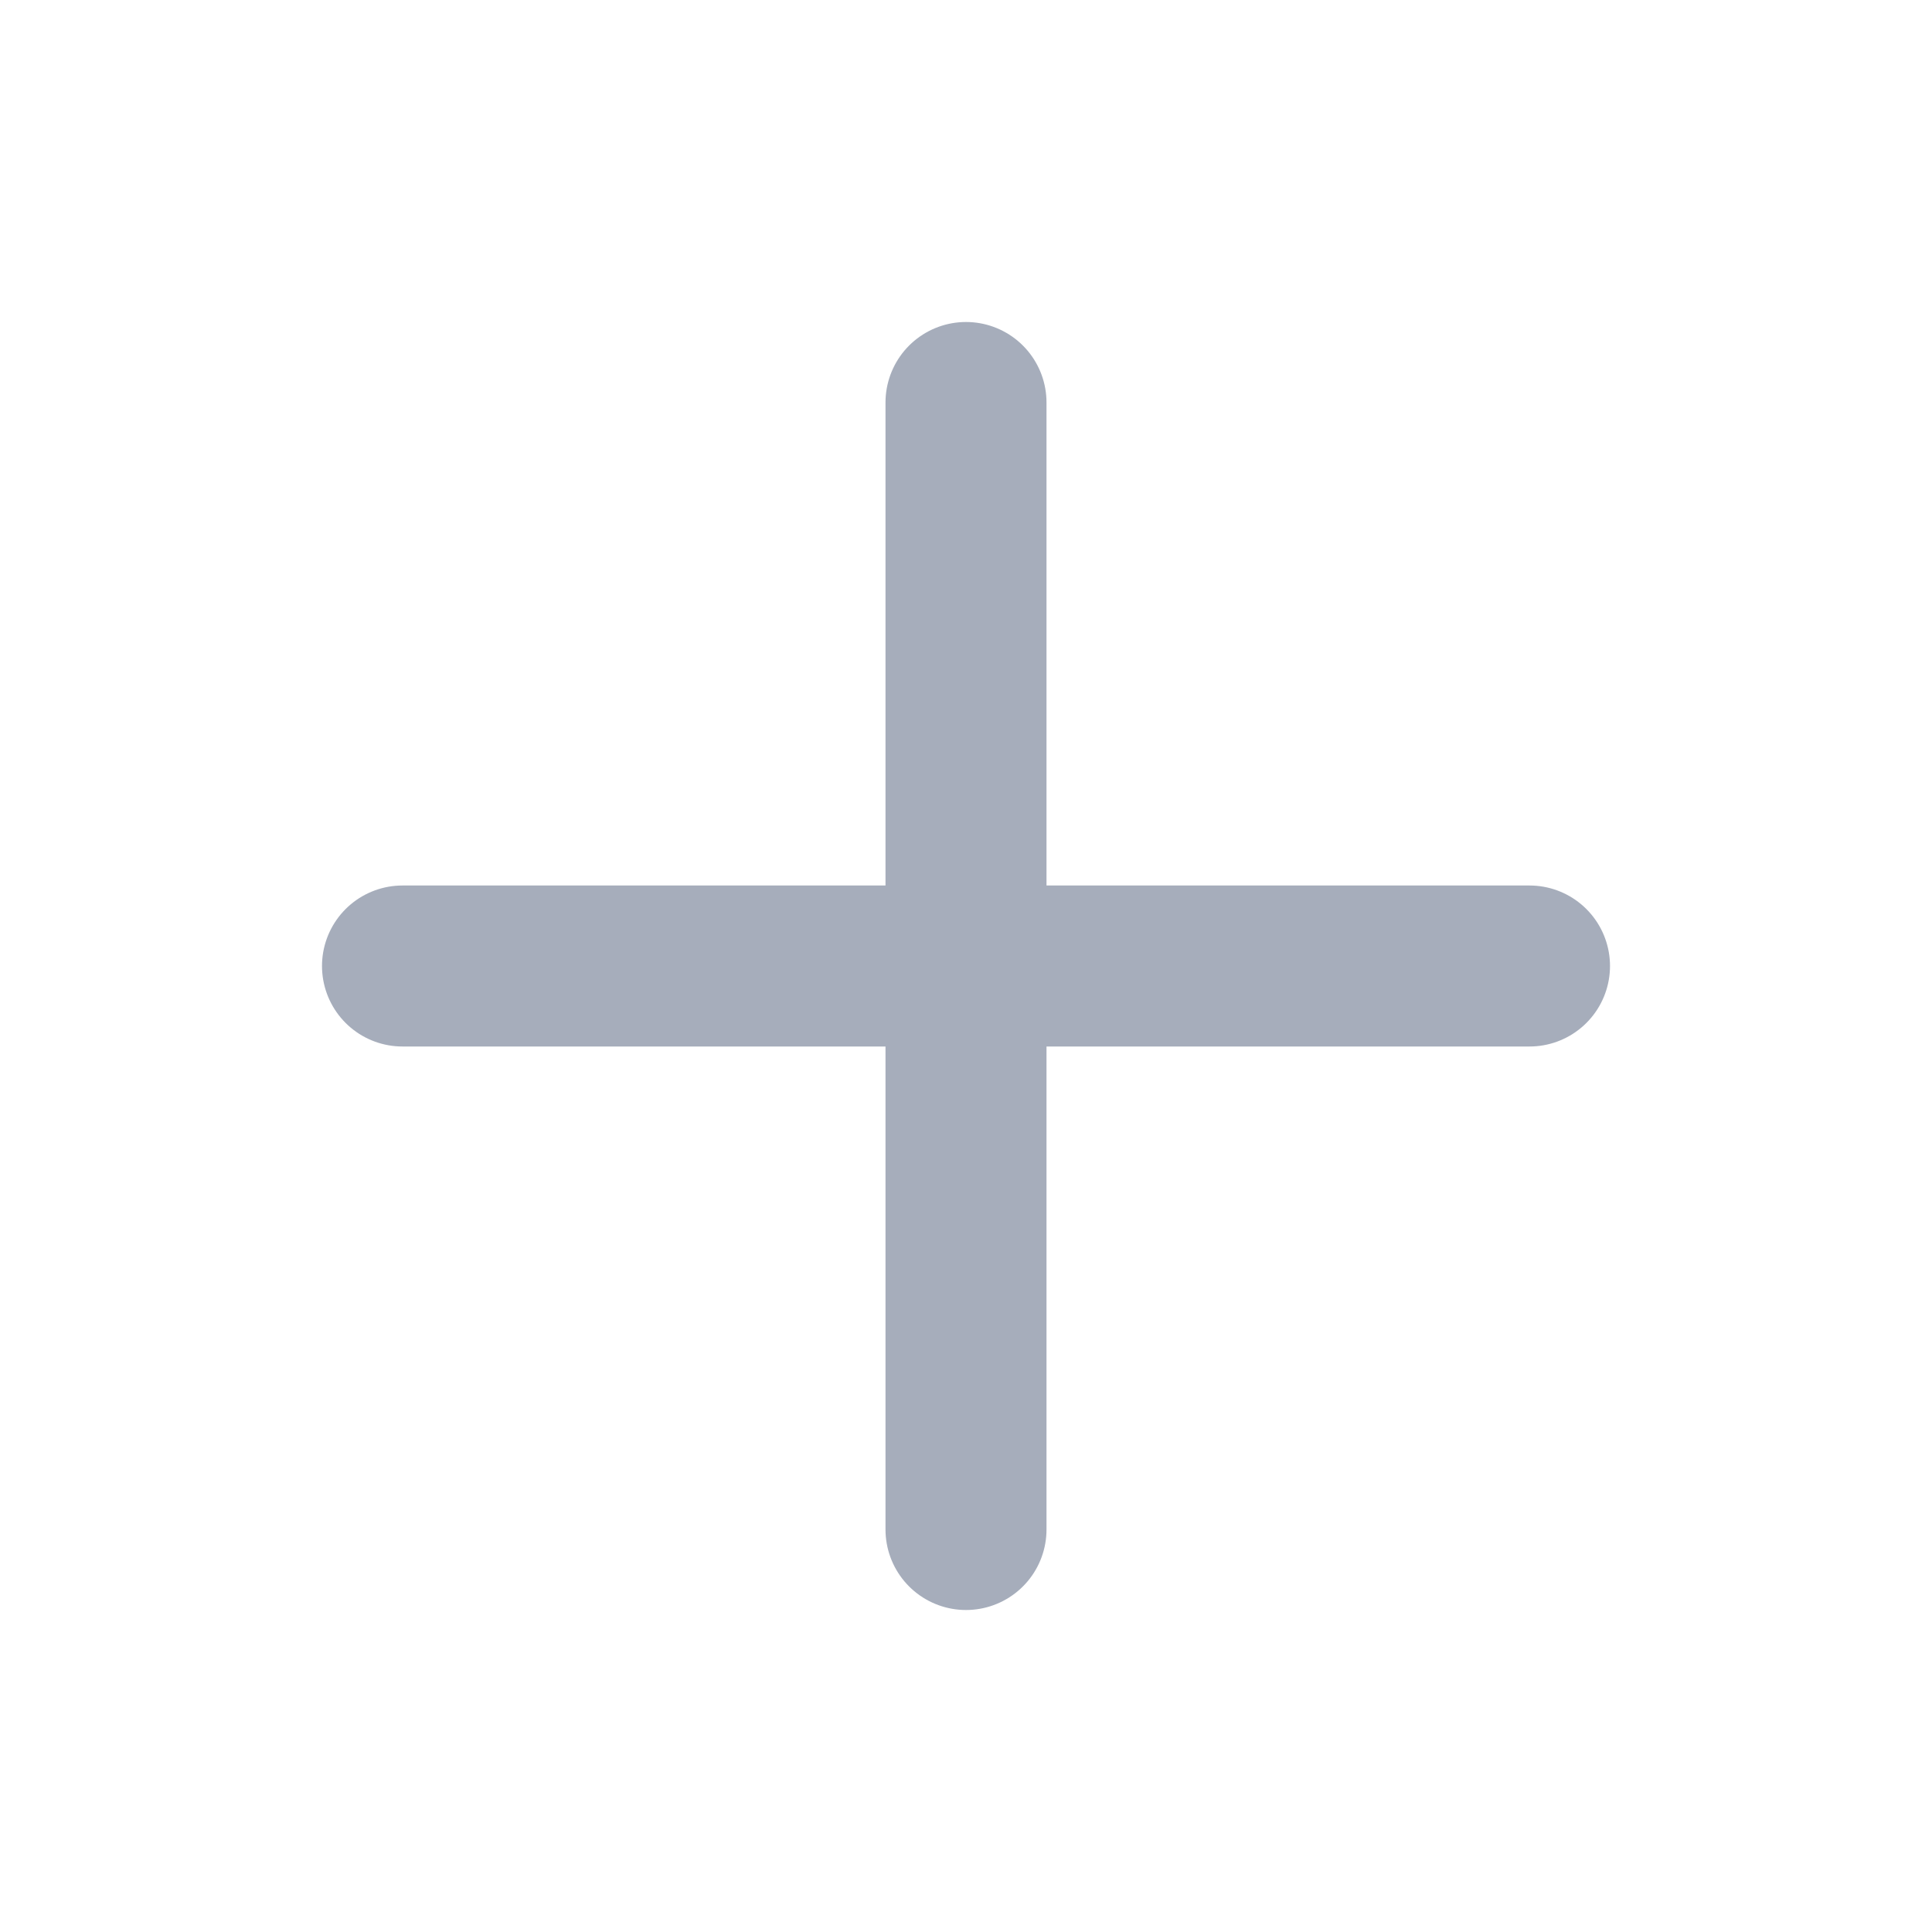
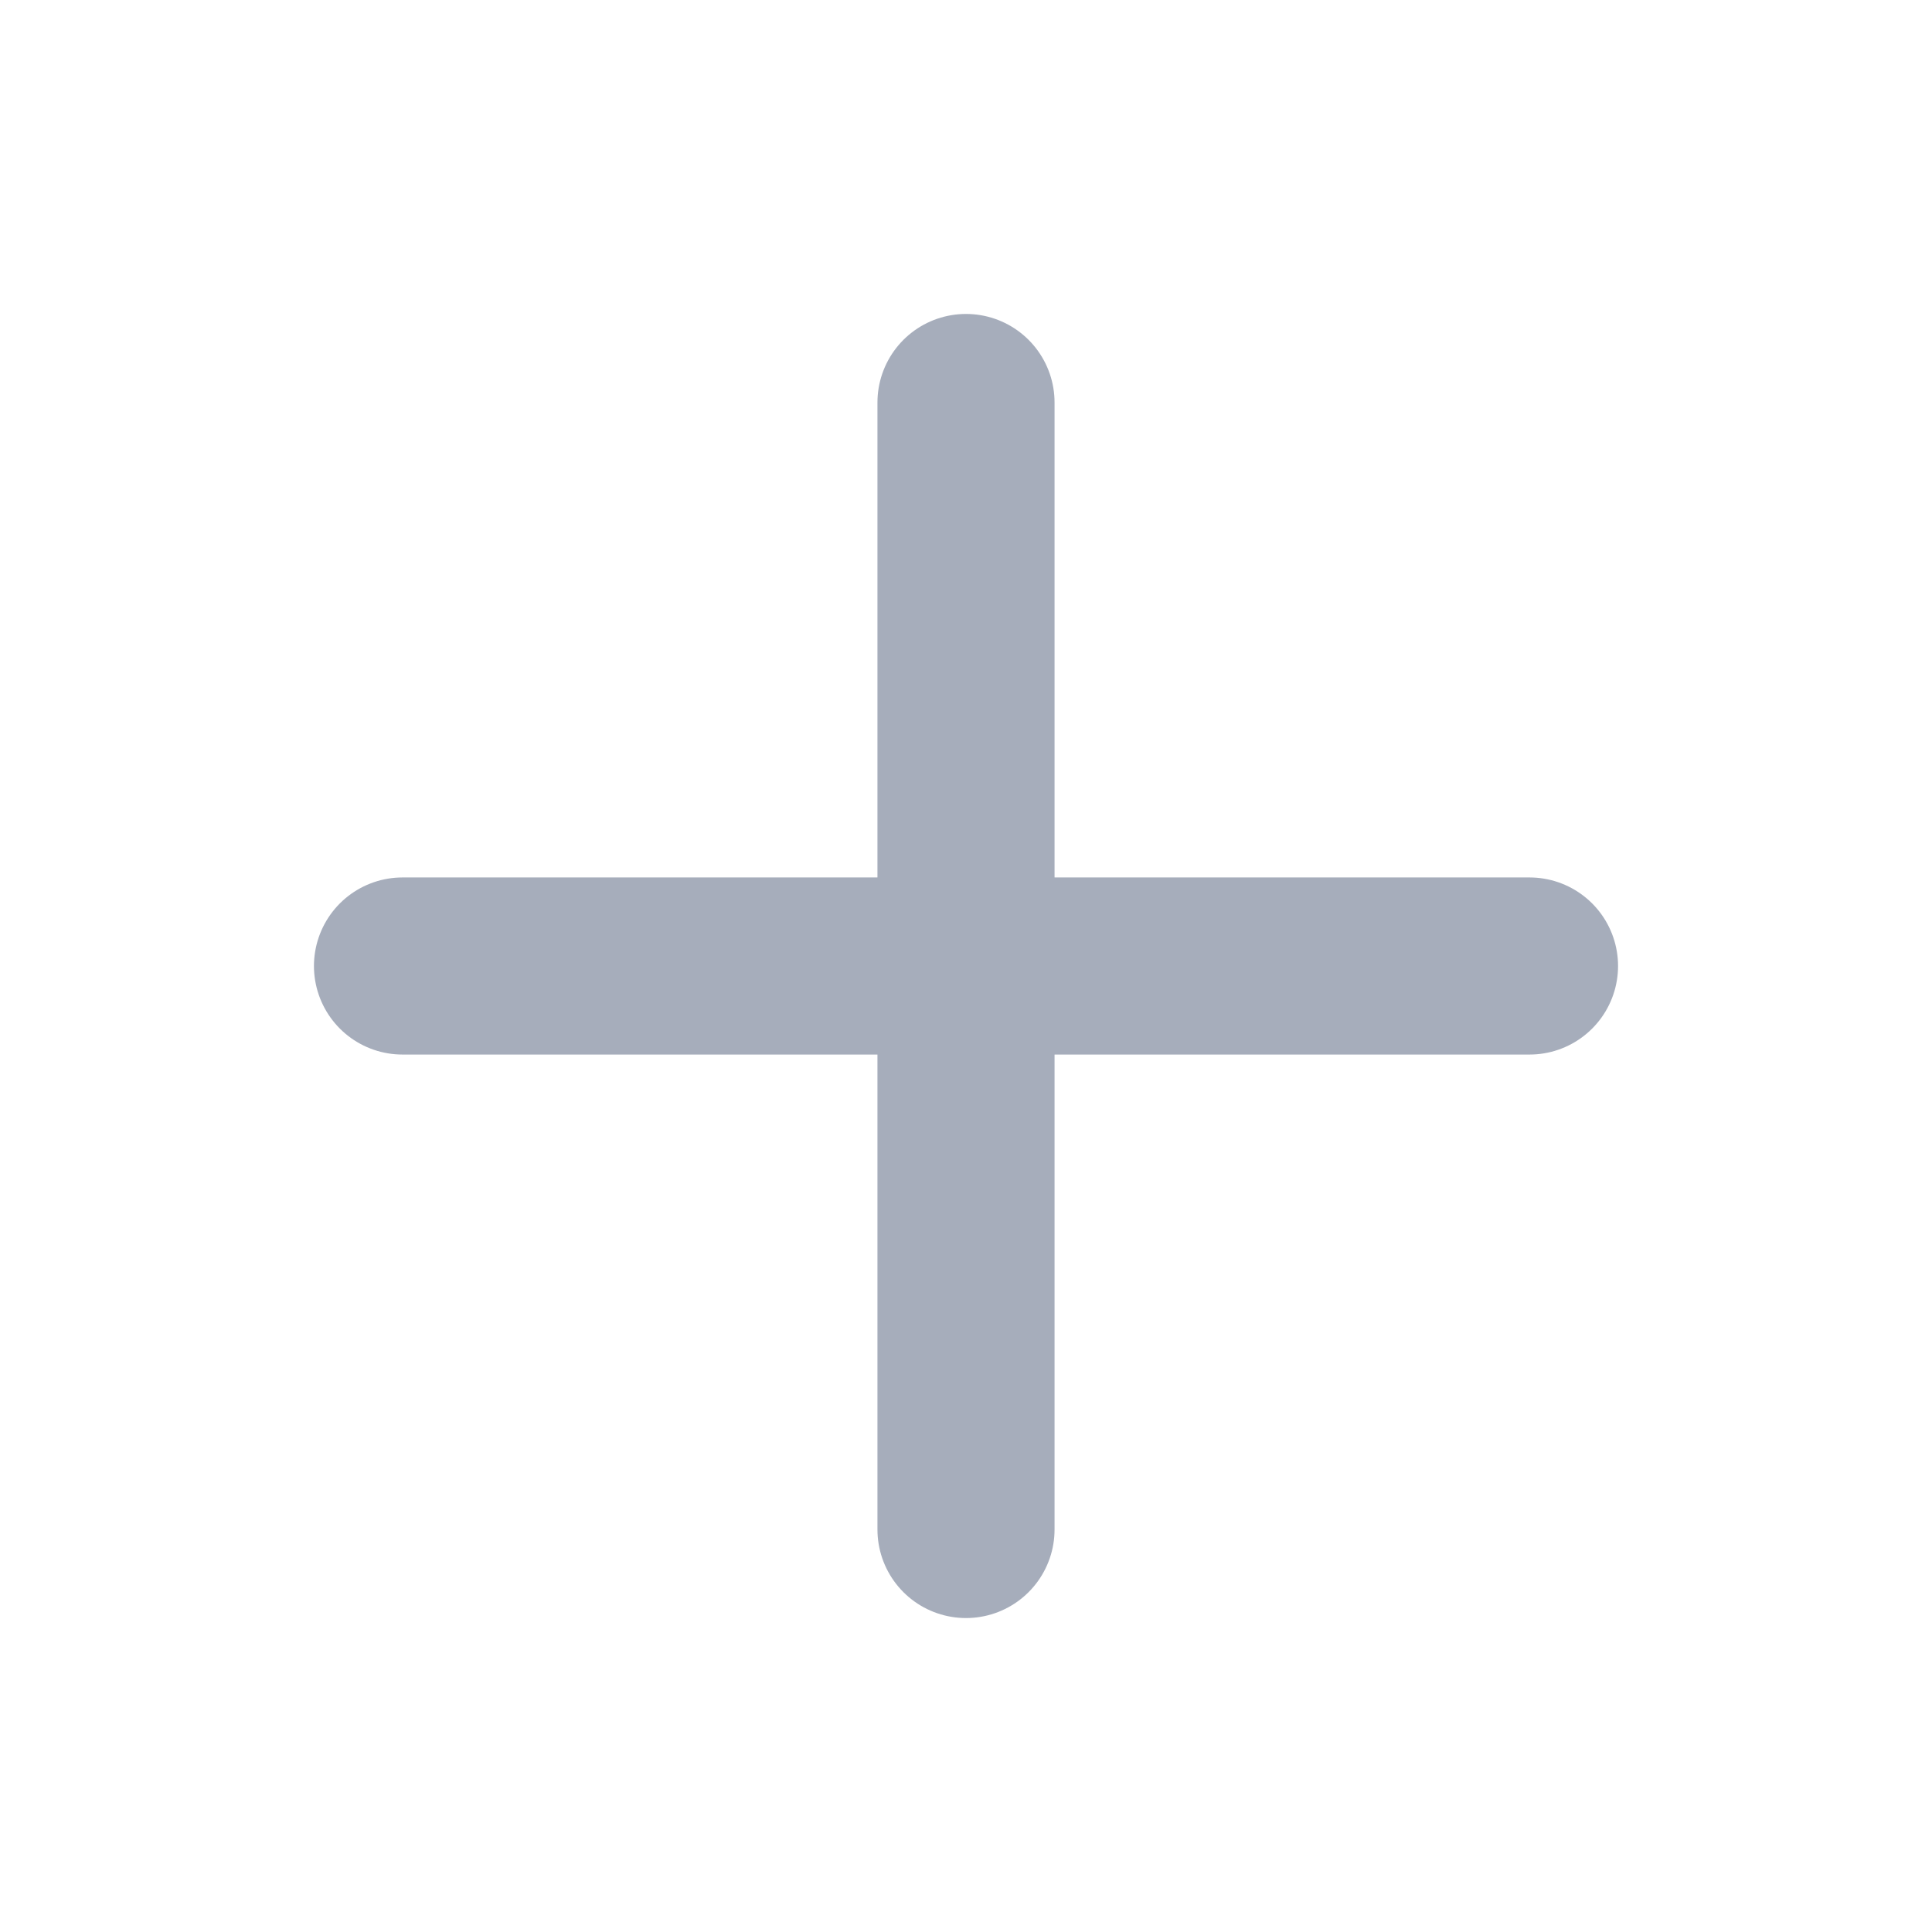
- <svg xmlns="http://www.w3.org/2000/svg" width="24" height="24" viewBox="0 0 24 24" fill="none" stroke="#a6adbb" stroke-width="2" stroke-linecap="round" stroke-linejoin="round">
-   <path d="M12 5v14M5 12h14" />
+ <svg xmlns="http://www.w3.org/2000/svg" width="24" height="24" viewBox="0 0 24 24" fill="none" stroke="#a6adbb" stroke-width="2.2" stroke-linecap="round" stroke-linejoin="round">
+   <path d="M12 5v14" />
+   <path d="M5 12h14" />
</svg>
